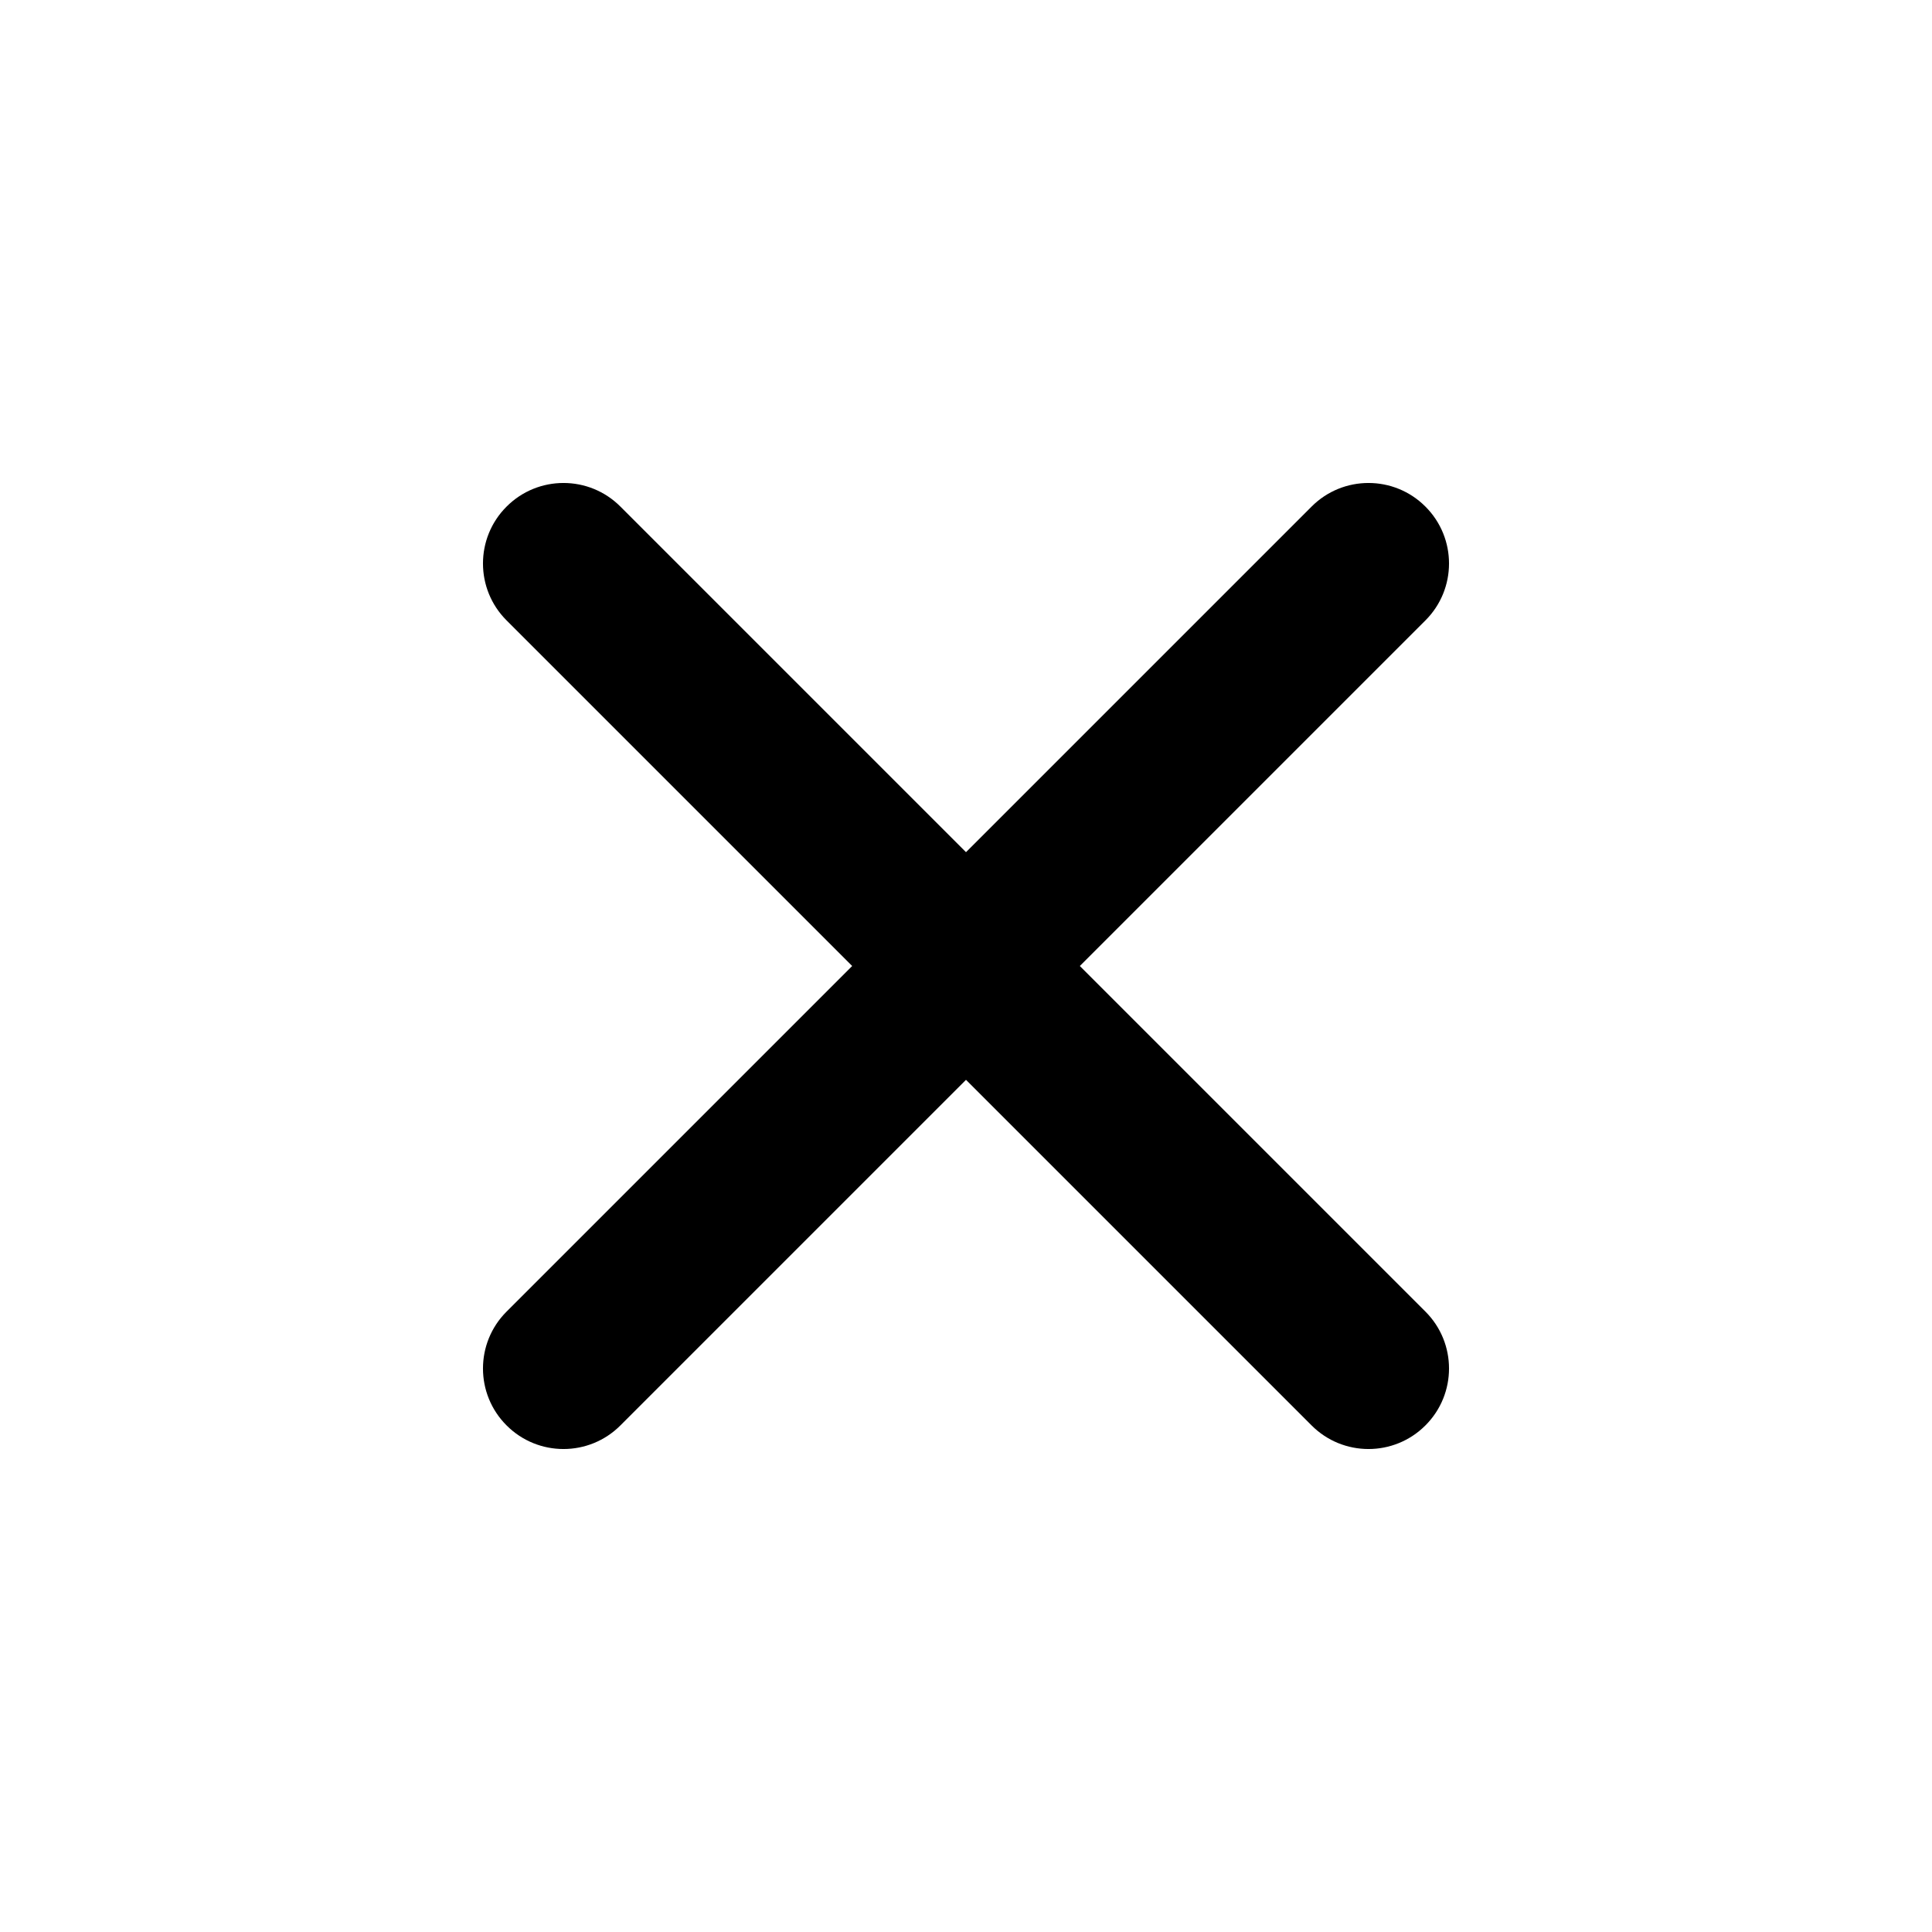
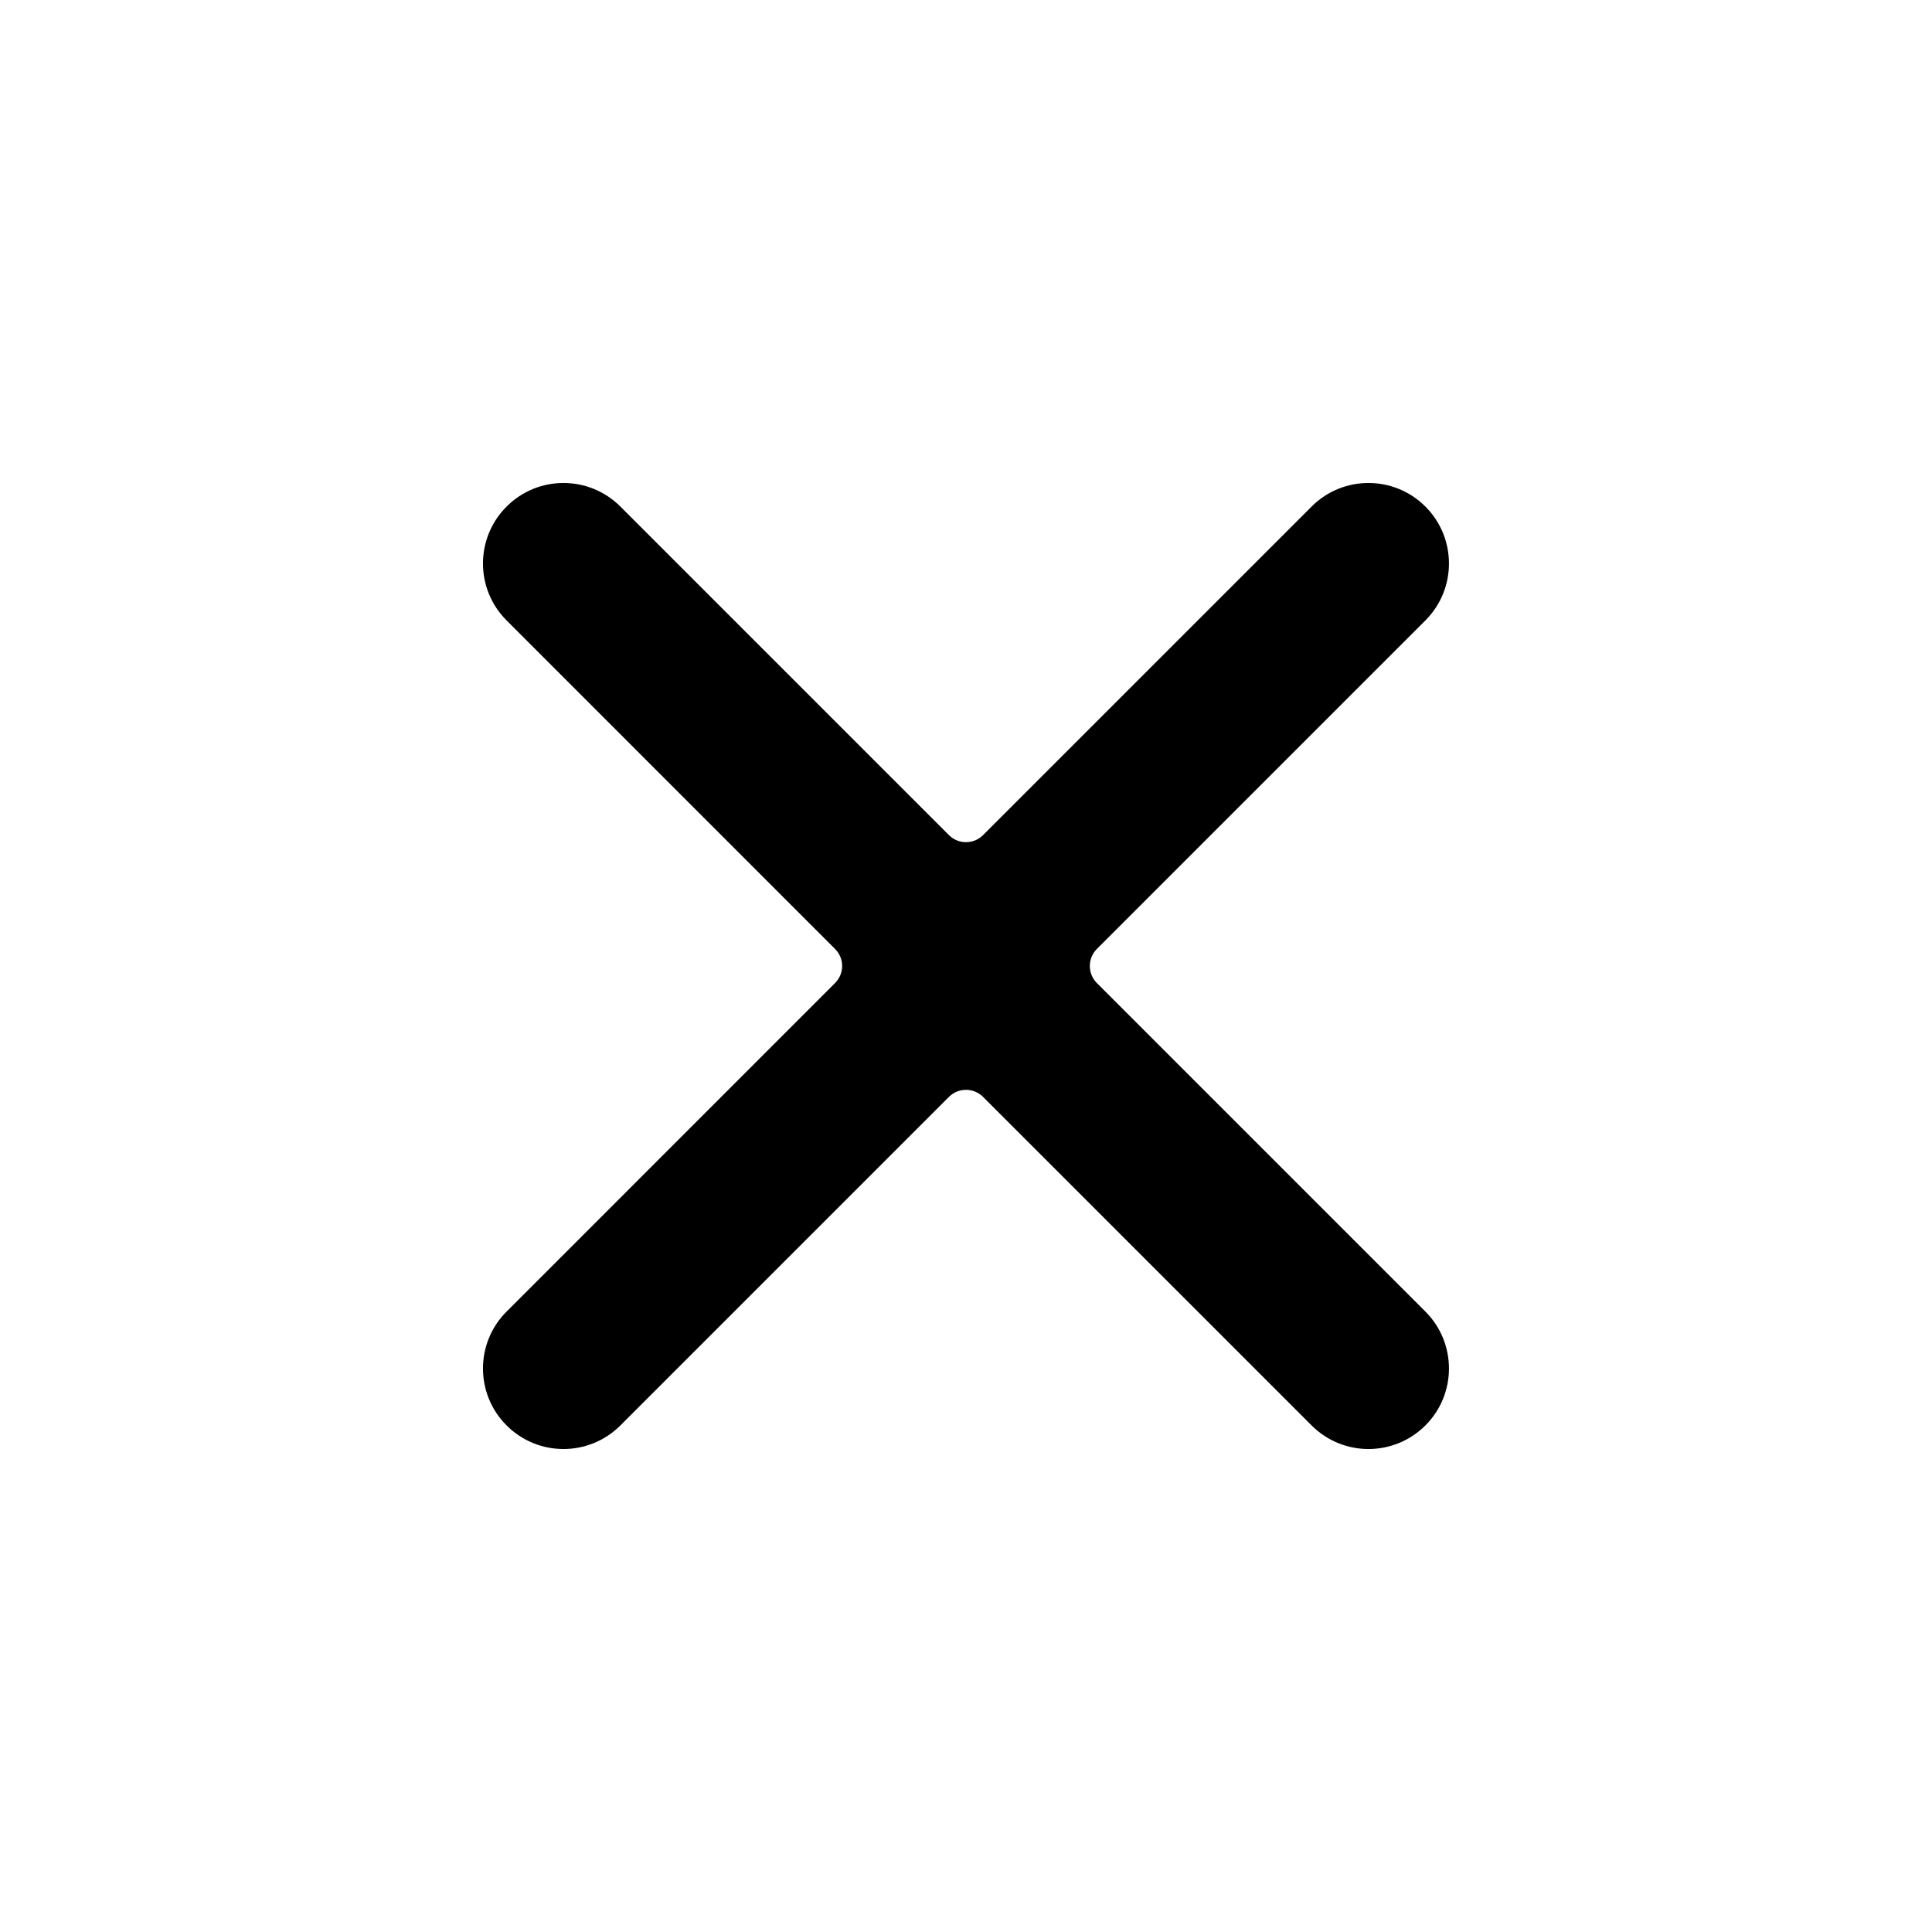
<svg xmlns="http://www.w3.org/2000/svg" width="24" height="24" viewBox="0 0 24 24" fill="none">
-   <path d="M7.707 17.707C7.317 18.098 6.683 18.098 6.293 17.707C5.902 17.317 5.902 16.683 6.293 16.293L10.586 12L6.293 7.707C5.902 7.317 5.902 6.683 6.293 6.293C6.683 5.902 7.317 5.902 7.707 6.293L12 10.586L16.293 6.293C16.683 5.902 17.317 5.902 17.707 6.293C18.098 6.683 18.098 7.317 17.707 7.707L13.414 12L17.707 16.293C18.098 16.683 18.098 17.317 17.707 17.707C17.317 18.098 16.683 18.098 16.293 17.707L12 13.414L7.707 17.707Z" fill="currentColor" />
+   <path d="M16.293 17.707C16.683 18.098 17.316 18.098 17.707 17.707C18.097 17.317 18.097 16.683 17.707 16.293L13.626 12.212C13.509 12.095 13.509 11.905 13.626 11.788L17.707 7.707C18.097 7.317 18.097 6.683 17.707 6.293C17.316 5.902 16.683 5.902 16.293 6.293L12.212 10.374C12.095 10.491 11.905 10.491 11.788 10.374L7.707 6.293C7.316 5.902 6.683 5.902 6.293 6.293C5.902 6.683 5.902 7.317 6.293 7.707L10.373 11.788C10.491 11.905 10.491 12.095 10.373 12.212L6.293 16.293C5.902 16.683 5.902 17.317 6.293 17.707C6.683 18.098 7.316 18.098 7.707 17.707L11.788 13.626C11.905 13.509 12.095 13.509 12.212 13.626L16.293 17.707Z" fill="currentColor" />
</svg>
